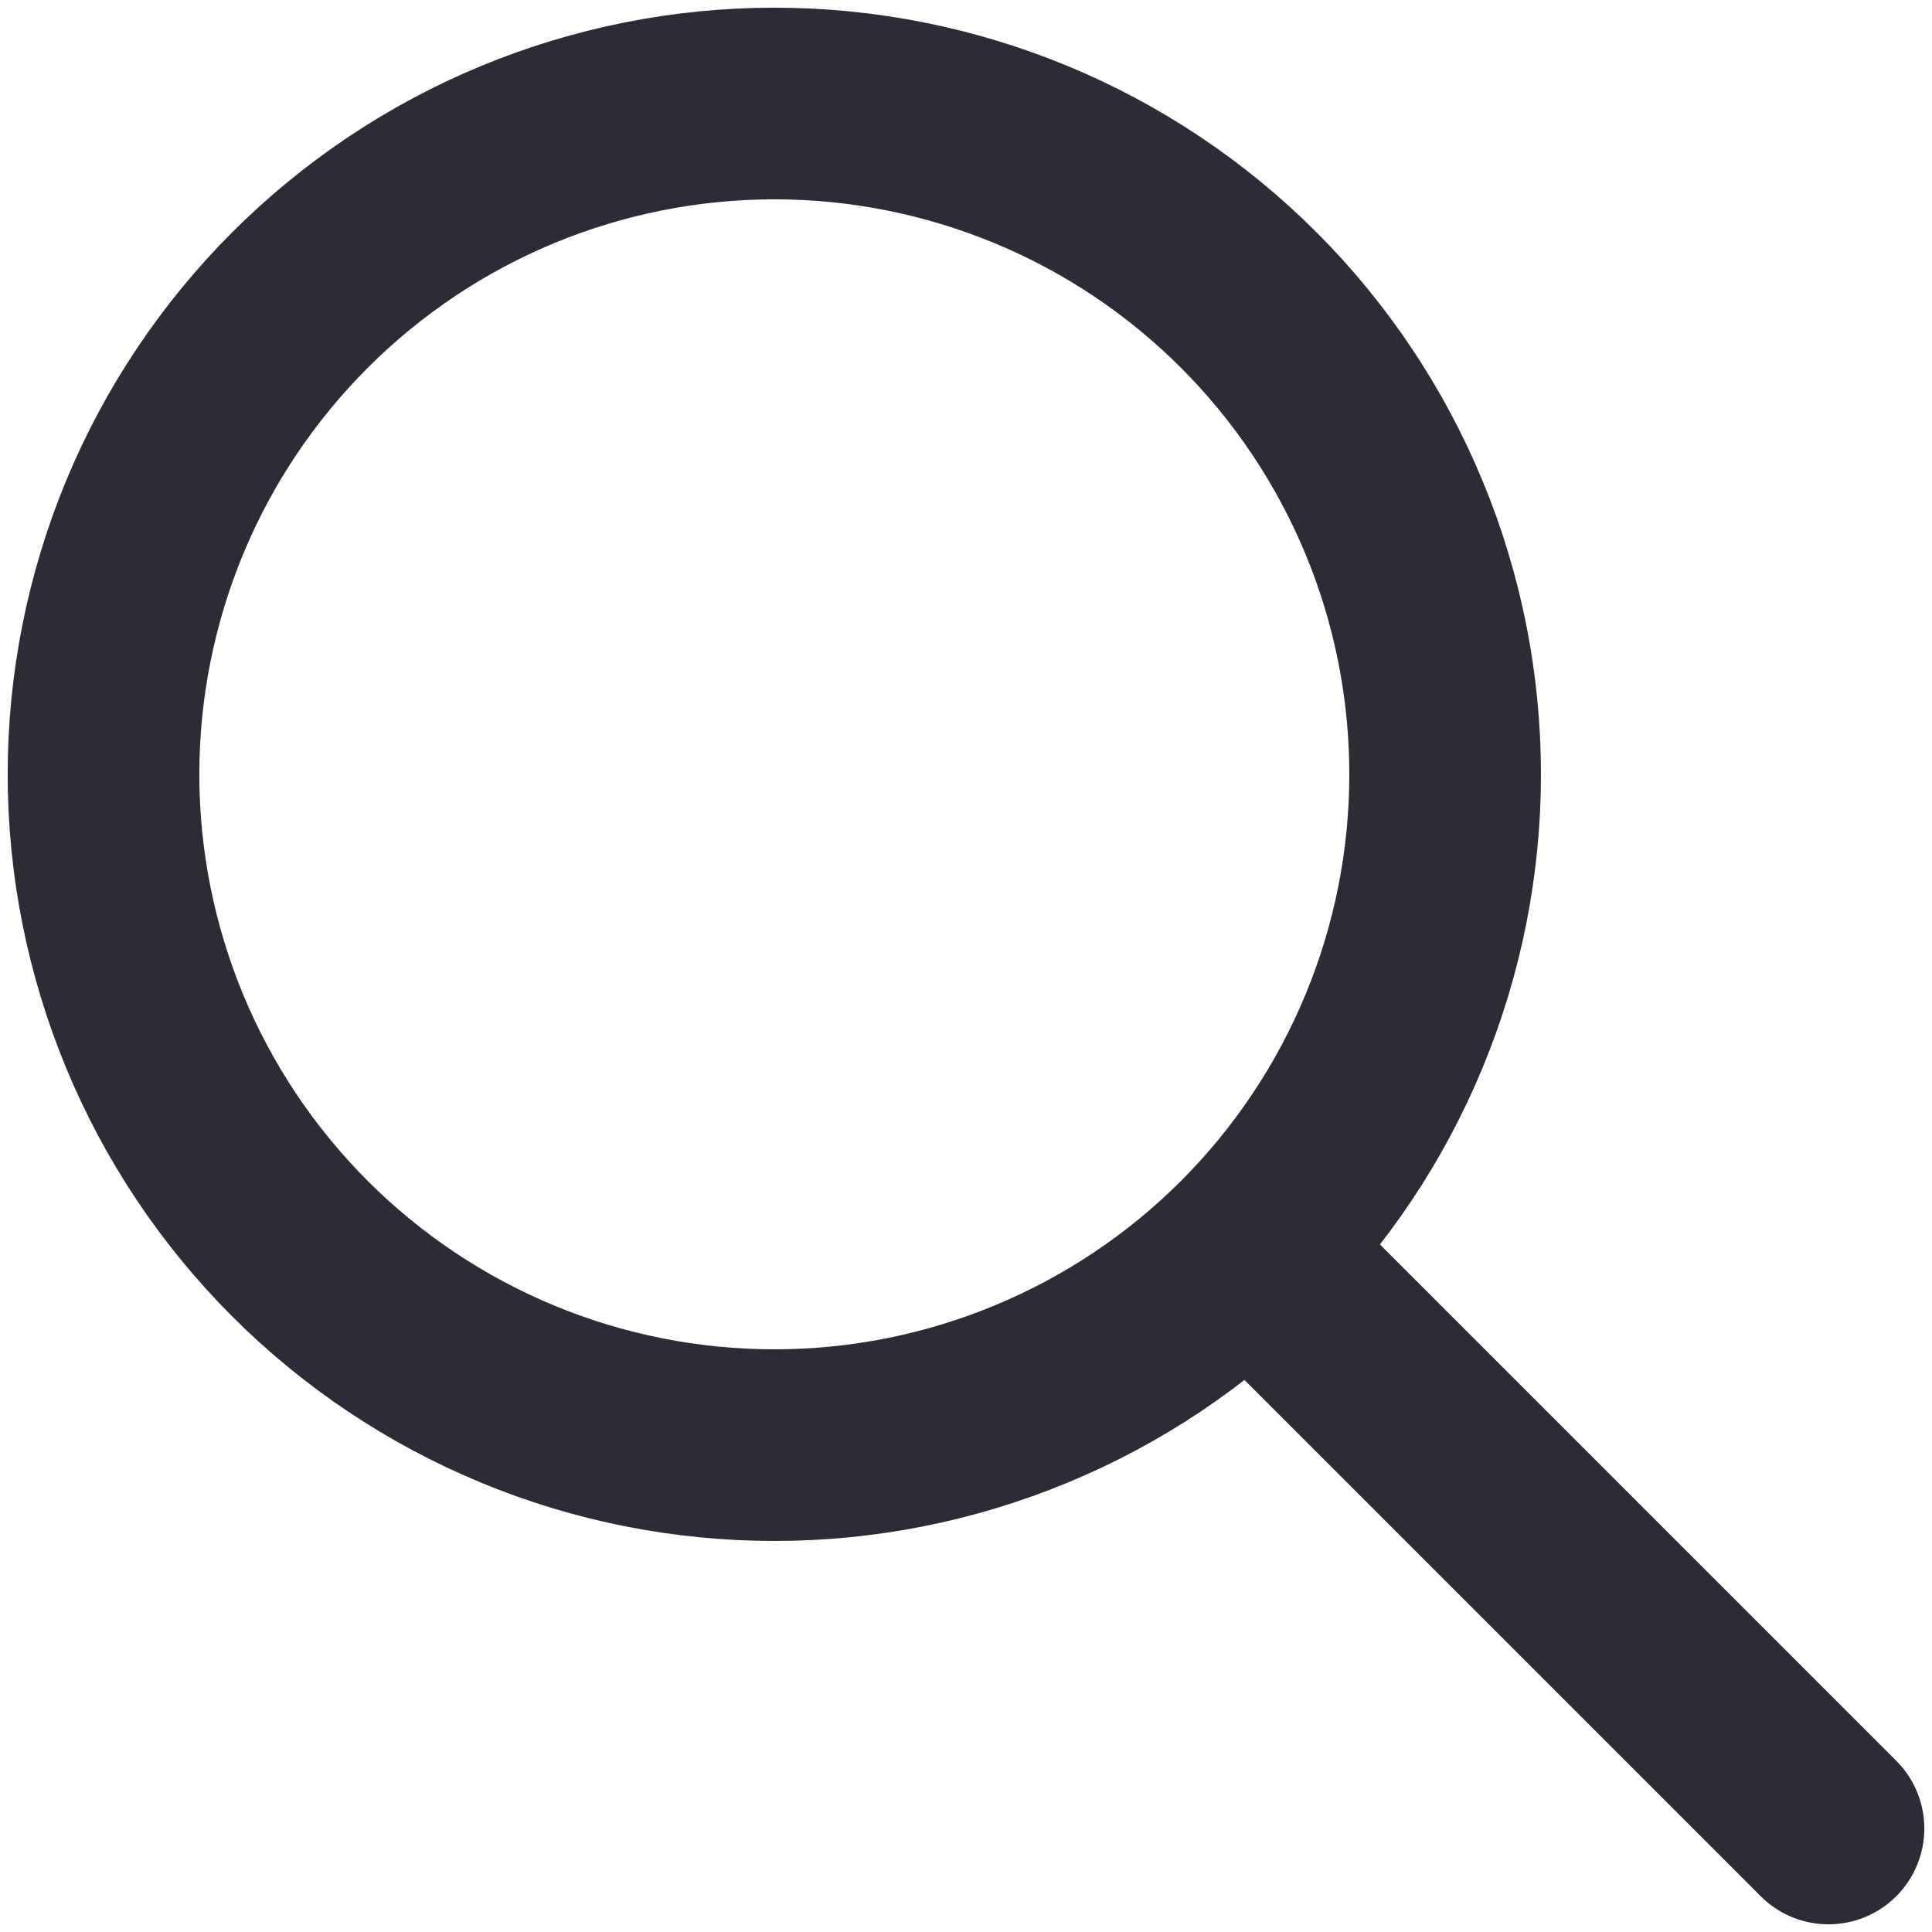
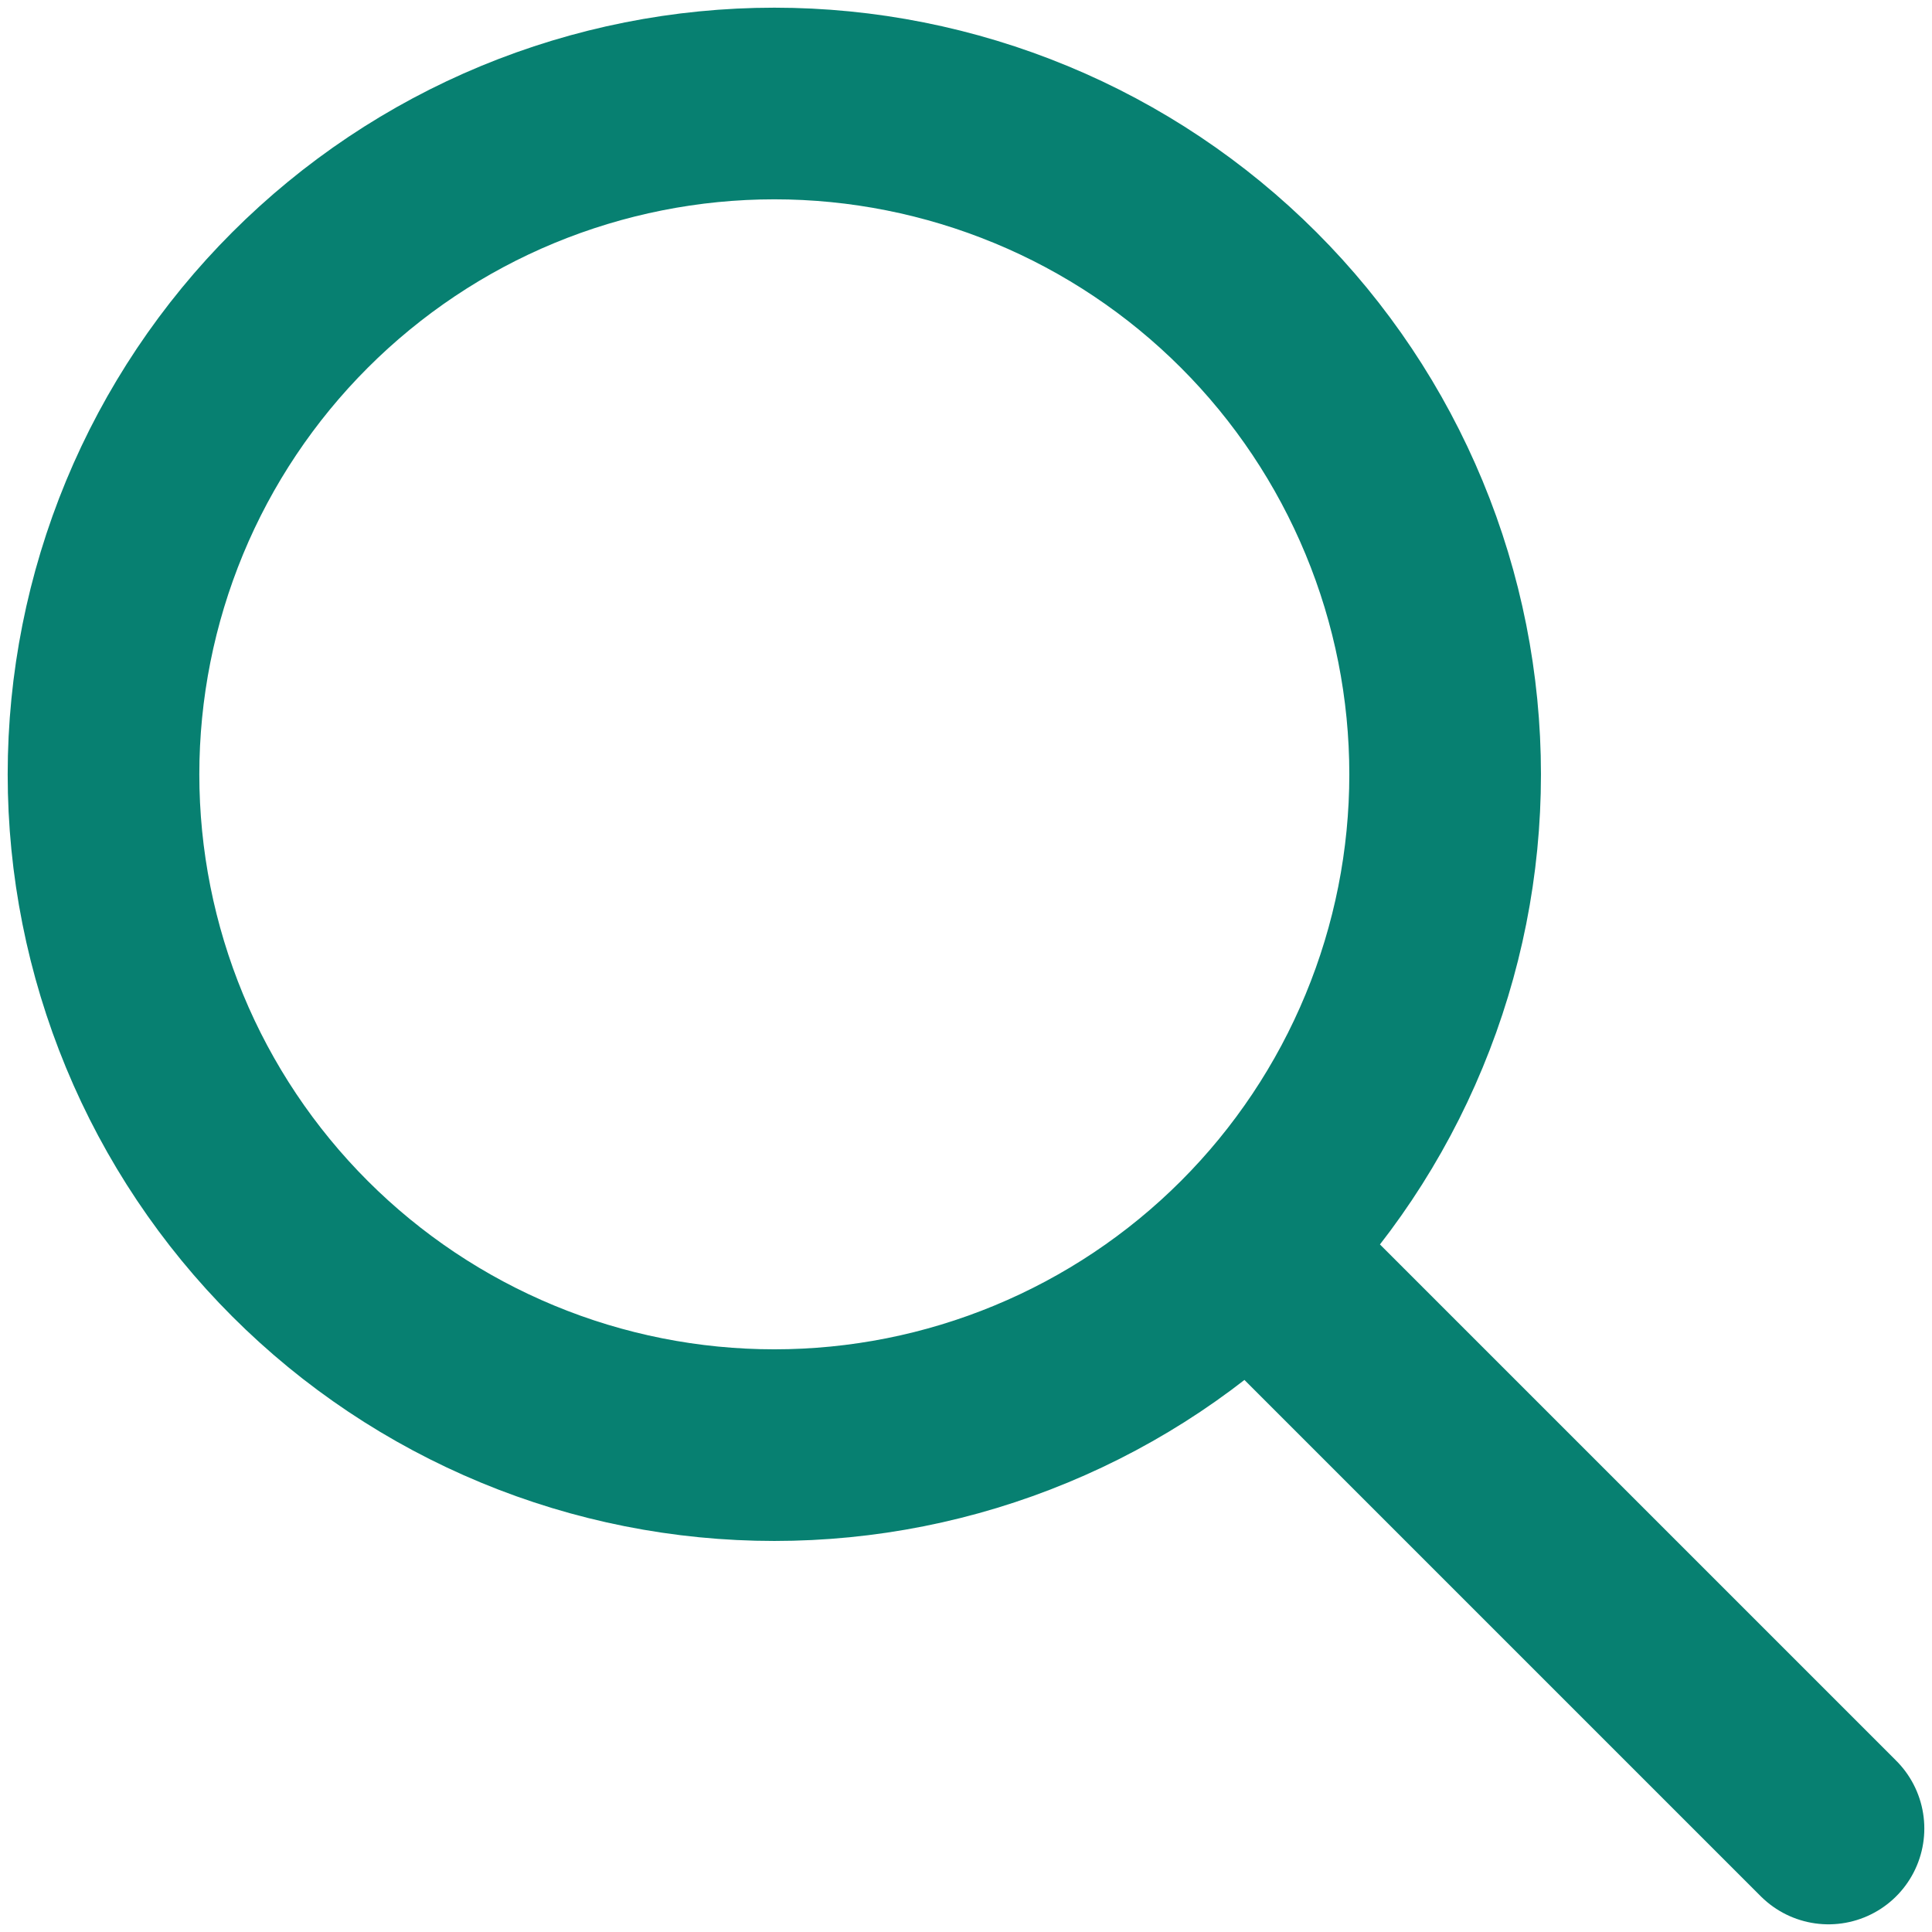
<svg xmlns="http://www.w3.org/2000/svg" width="21" height="21" viewBox="0 0 21 21" fill="none">
-   <path d="M19.875 19.875L13.625 13.625M1.125 8.417C1.125 9.374 1.314 10.322 1.68 11.207C2.046 12.092 2.584 12.896 3.261 13.573C3.938 14.25 4.742 14.787 5.626 15.153C6.511 15.52 7.459 15.708 8.417 15.708C9.374 15.708 10.322 15.52 11.207 15.153C12.092 14.787 12.896 14.25 13.573 13.573C14.25 12.896 14.787 12.092 15.153 11.207C15.52 10.322 15.708 9.374 15.708 8.417C15.708 7.459 15.52 6.511 15.153 5.626C14.787 4.742 14.25 3.938 13.573 3.261C12.896 2.584 12.092 2.046 11.207 1.68C10.322 1.314 9.374 1.125 8.417 1.125C7.459 1.125 6.511 1.314 5.626 1.68C4.742 2.046 3.938 2.584 3.261 3.261C2.584 3.938 2.046 4.742 1.68 5.626C1.314 6.511 1.125 7.459 1.125 8.417Z" stroke="#2B2C34" stroke-width="2.083" stroke-linecap="round" stroke-linejoin="round" />
+   <path d="M19.875 19.875L13.625 13.625M1.125 8.417C1.125 9.374 1.314 10.322 1.68 11.207C2.046 12.092 2.584 12.896 3.261 13.573C3.938 14.25 4.742 14.787 5.626 15.153C6.511 15.52 7.459 15.708 8.417 15.708C9.374 15.708 10.322 15.52 11.207 15.153C12.092 14.787 12.896 14.25 13.573 13.573C14.25 12.896 14.787 12.092 15.153 11.207C15.52 10.322 15.708 9.374 15.708 8.417C15.708 7.459 15.52 6.511 15.153 5.626C14.787 4.742 14.25 3.938 13.573 3.261C12.896 2.584 12.092 2.046 11.207 1.68C10.322 1.314 9.374 1.125 8.417 1.125C7.459 1.125 6.511 1.314 5.626 1.68C4.742 2.046 3.938 2.584 3.261 3.261C2.584 3.938 2.046 4.742 1.68 5.626C1.314 6.511 1.125 7.459 1.125 8.417Z" stroke="#078071" stroke-width="2.083" stroke-linecap="round" stroke-linejoin="round" />
</svg>
